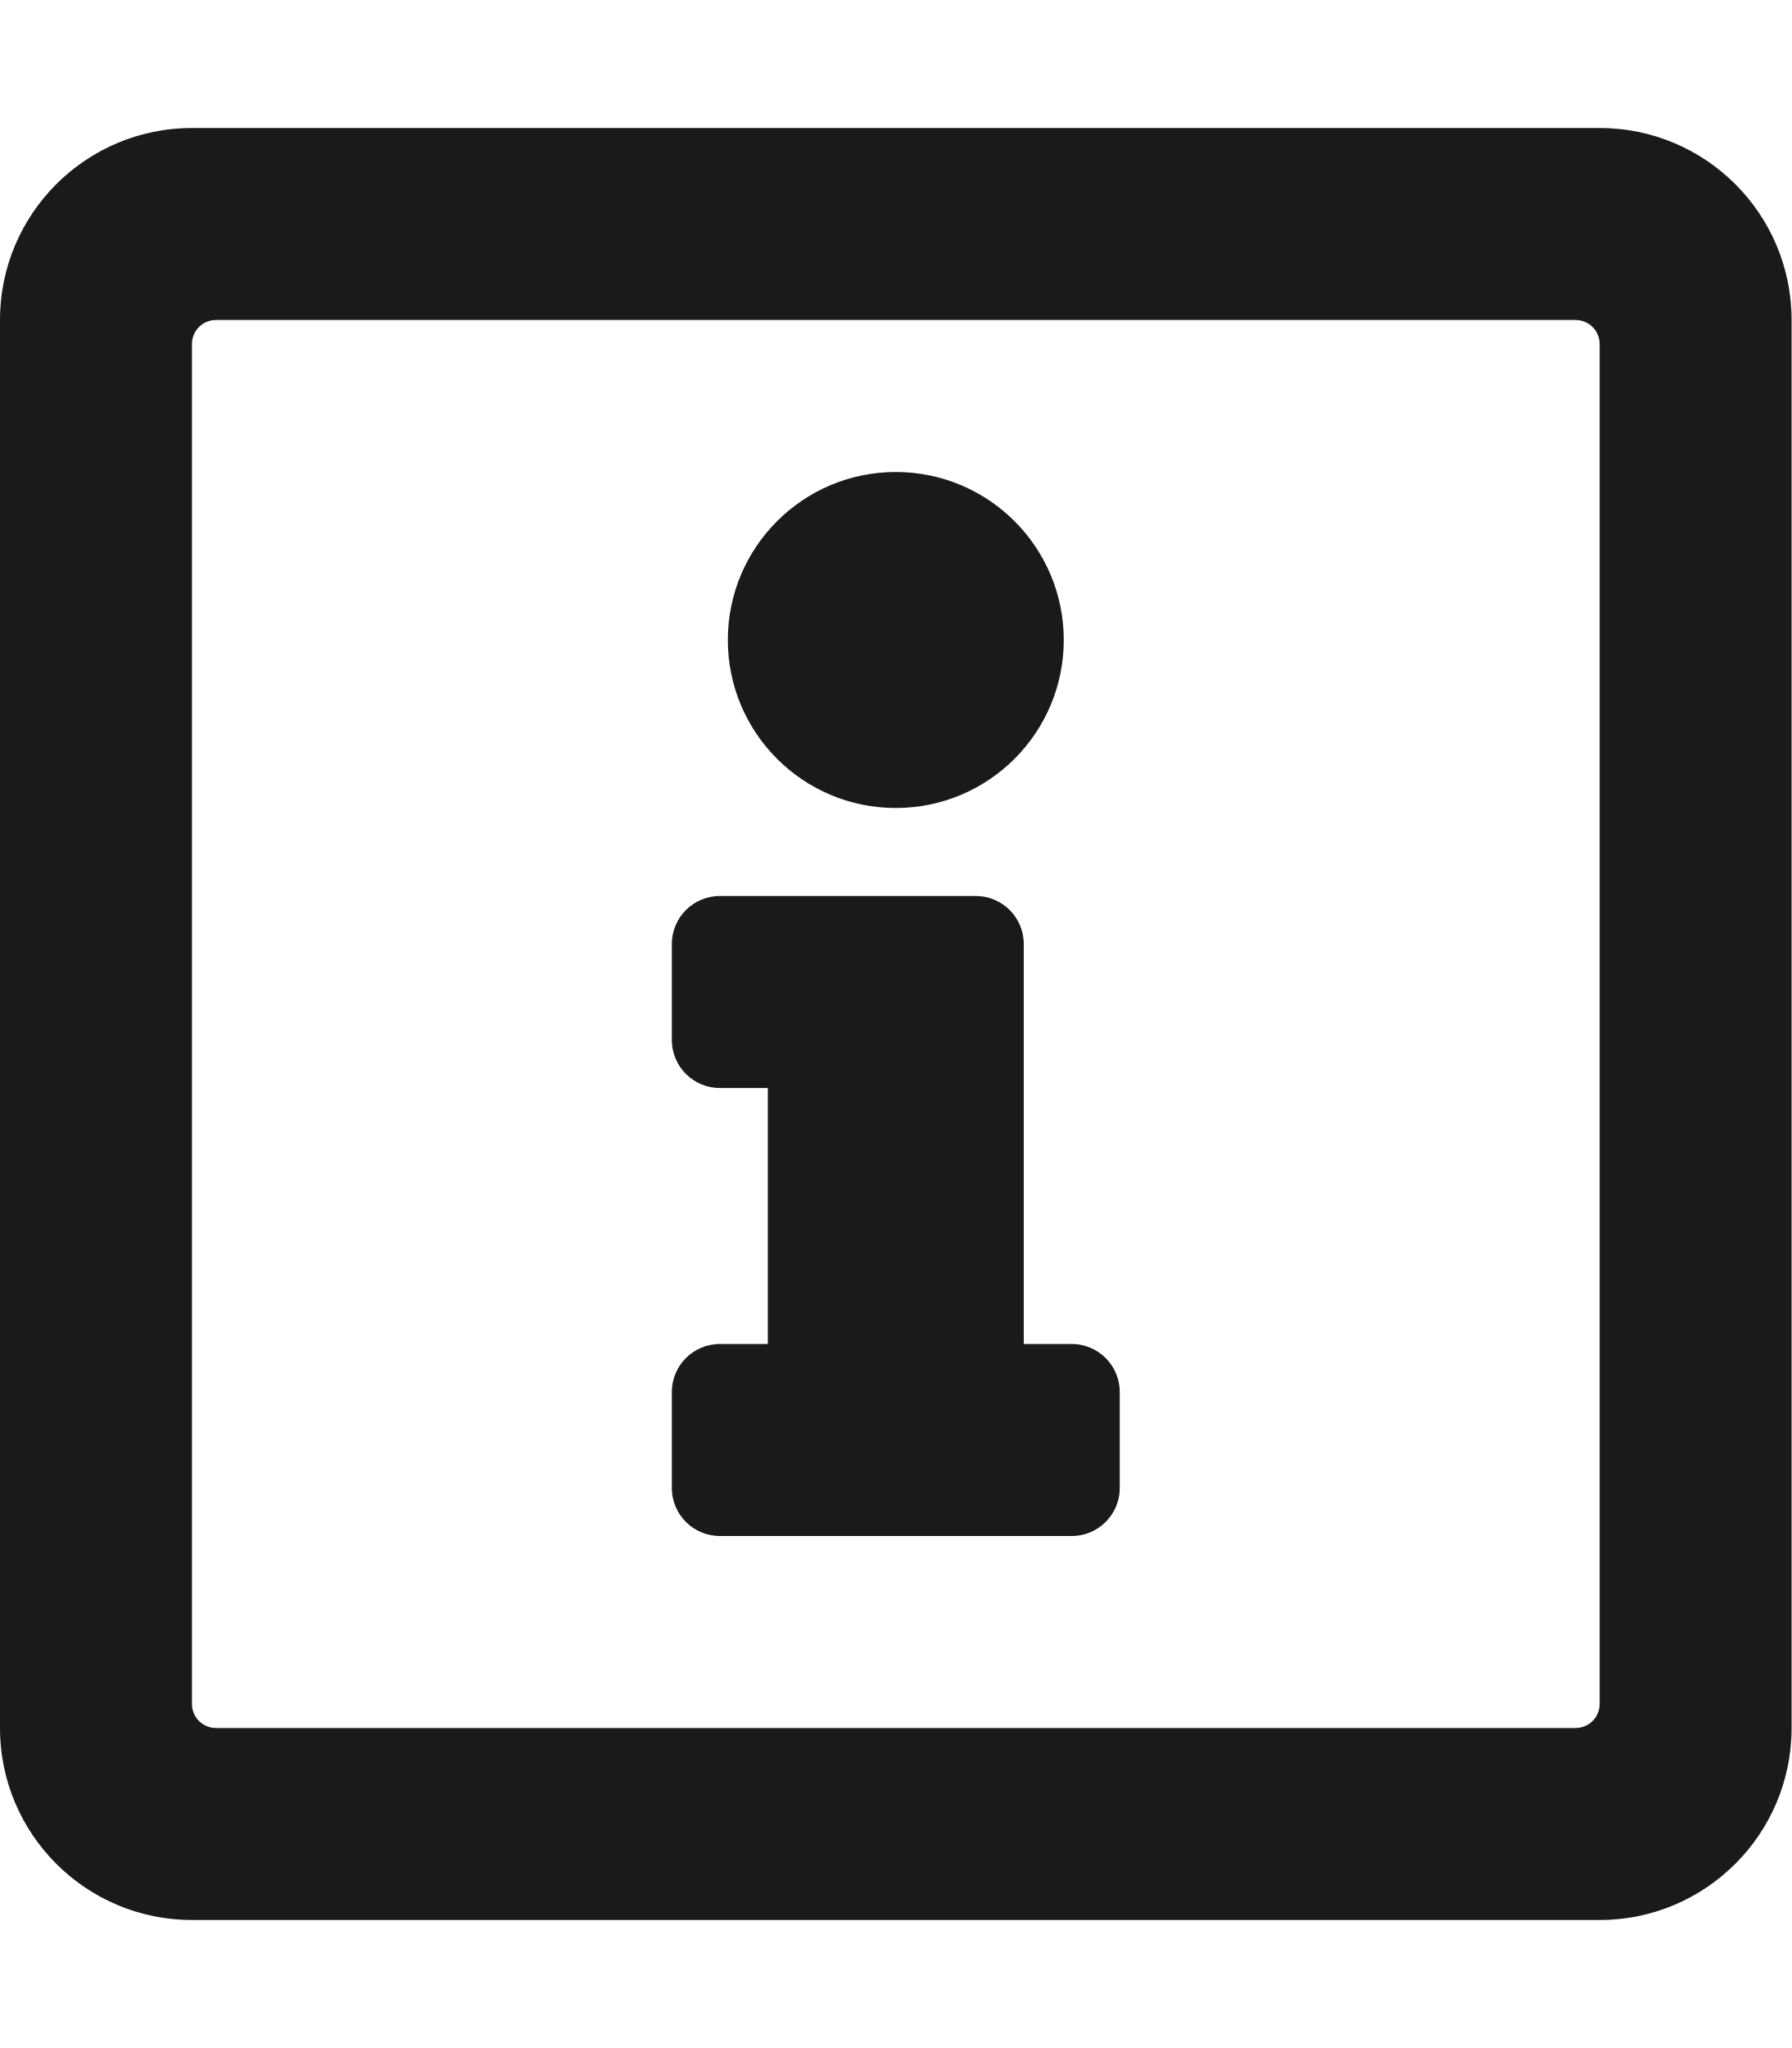
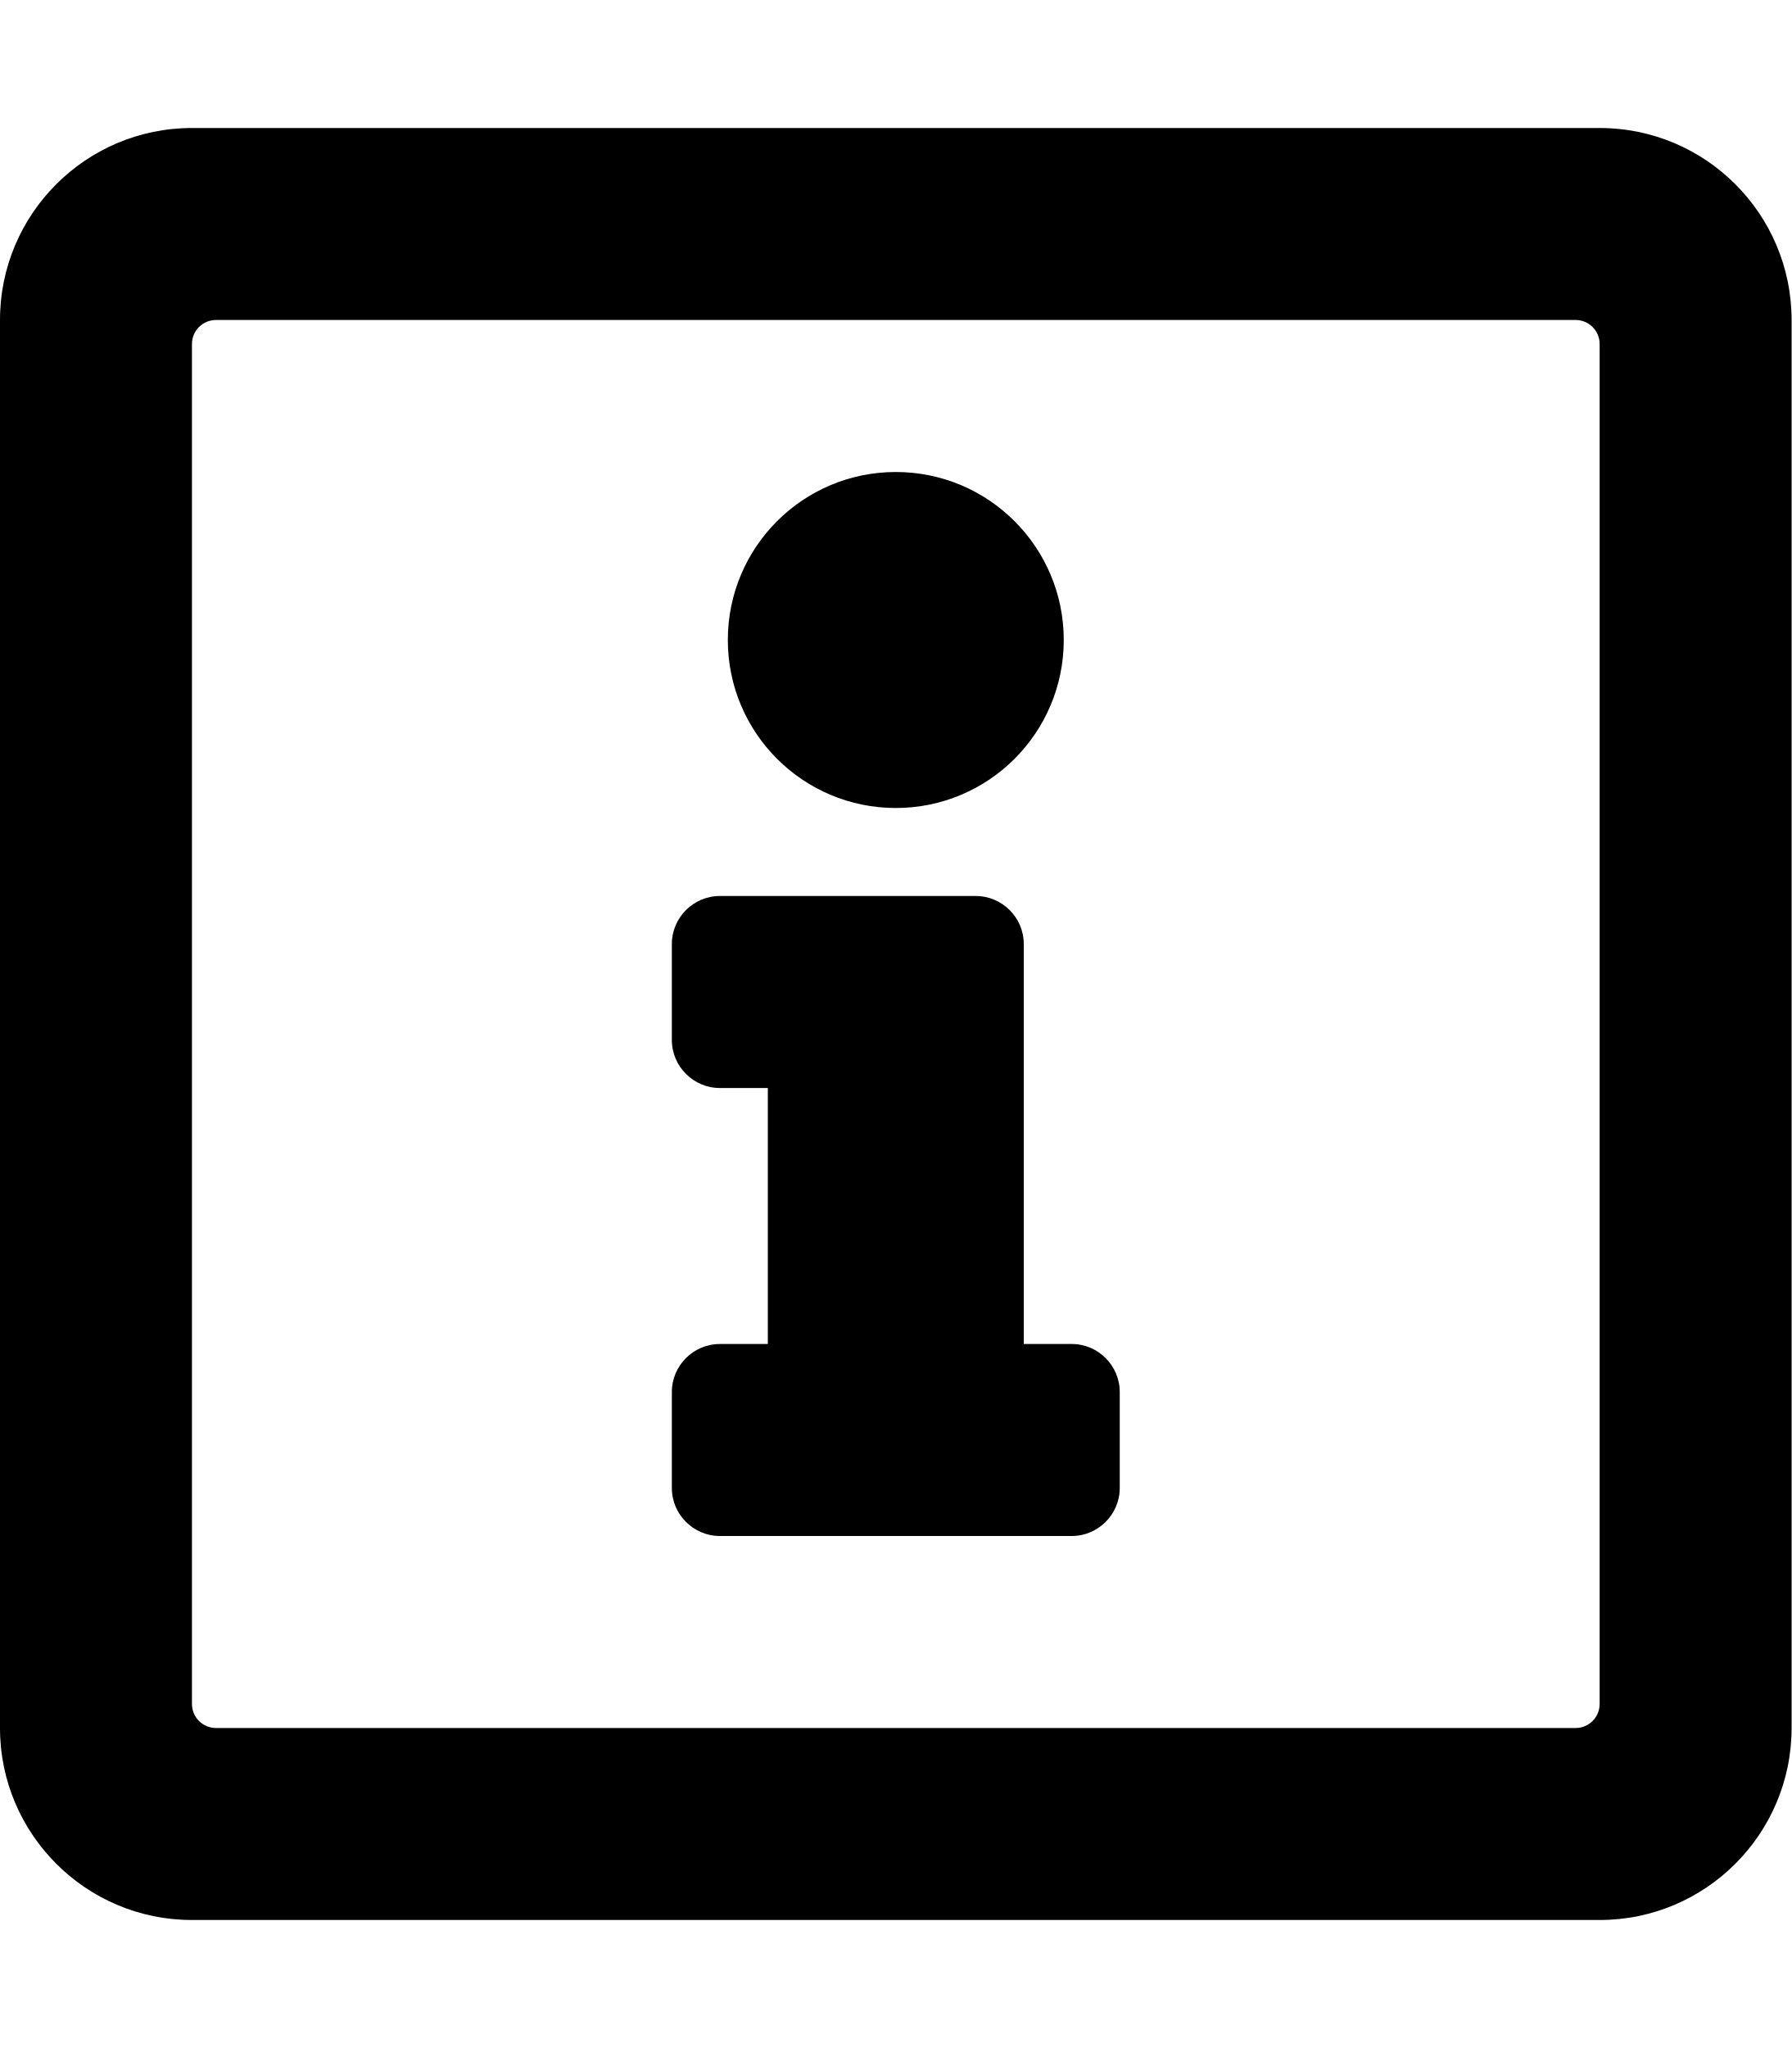
<svg xmlns="http://www.w3.org/2000/svg" viewBox="0 0 448 512">
-   <path d="M448 80v352c0 26.51-21.49 48-48 48H48c-26.51 0-48-21.49-48-48V80c0-26.51 21.49-48 48-48h352c26.51 0 48 21.49 48 48zm-48 346V86a6 6 0 0 0-6-6H54a6 6 0 0 0-6 6v340a6 6 0 0 0 6 6h340a6 6 0 0 0 6-6zM224 118c23.196 0 42 18.804 42 42s-18.804 42-42 42-42-18.804-42-42 18.804-42 42-42zm56 254c0 6.627-5.373 12-12 12h-88c-6.627 0-12-5.373-12-12v-24c0-6.627 5.373-12 12-12h12v-64h-12c-6.627 0-12-5.373-12-12v-24c0-6.627 5.373-12 12-12h64c6.627 0 12 5.373 12 12v100h12c6.627 0 12 5.373 12 12v24z" fill="#1a1a1a" />
+   <path d="M448 80v352c0 26.5-21.5 48-48 48H48c-26.5 0-48-21.5-48-48V80c0-26.5 21.5-48 48-48h352c26.5 0 48 21.5 48 48zm-48 346V86a6 6 0 0 0-6-6H54a6 6 0 0 0-6 6v340a6 6 0 0 0 6 6h340a6 6 0 0 0 6-6zM224 118c23.2 0 42 18.8 42 42s-18.8 42-42 42-42-18.8-42-42 18.8-42 42-42zm56 254c0 6.6-5.4 12-12 12h-88c-6.6 0-12-5.4-12-12v-24c0-6.6 5.4-12 12-12h12v-64h-12c-6.6 0-12-5.4-12-12v-24c0-6.6 5.4-12 12-12h64c6.6 0 12 5.4 12 12v100h12c6.6 0 12 5.4 12 12v24z" fill="currentColor" />
</svg>
